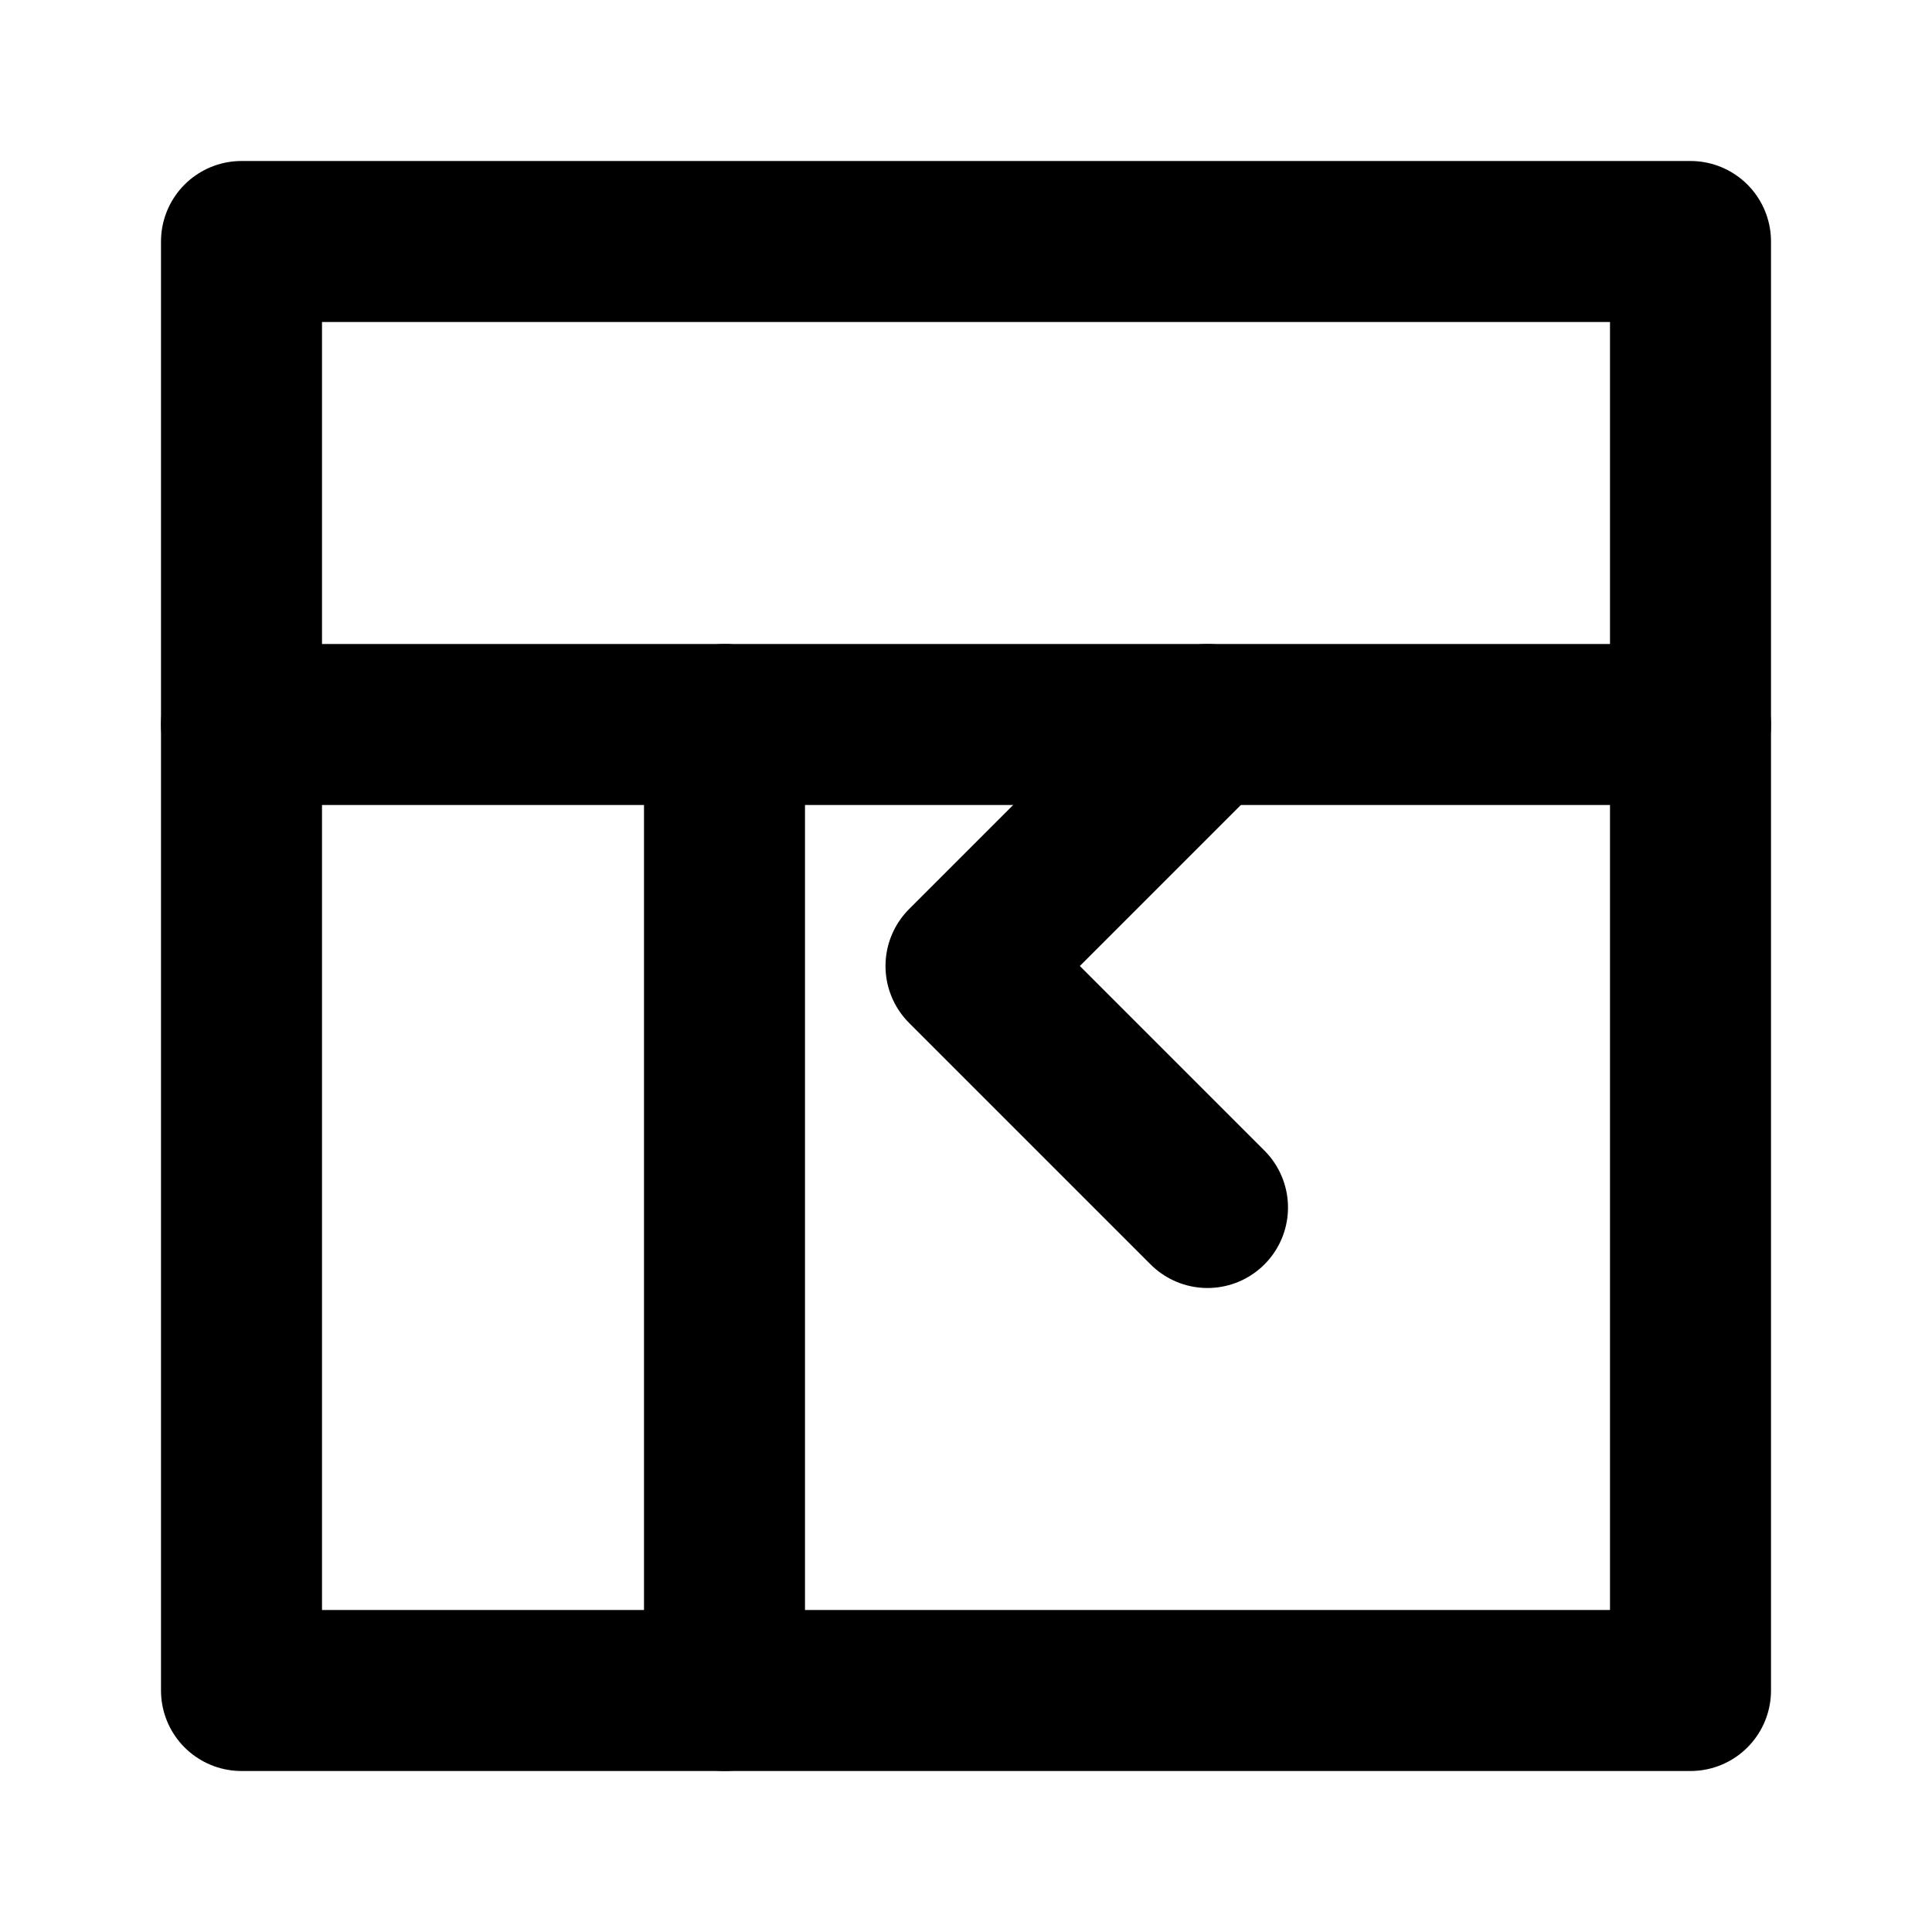
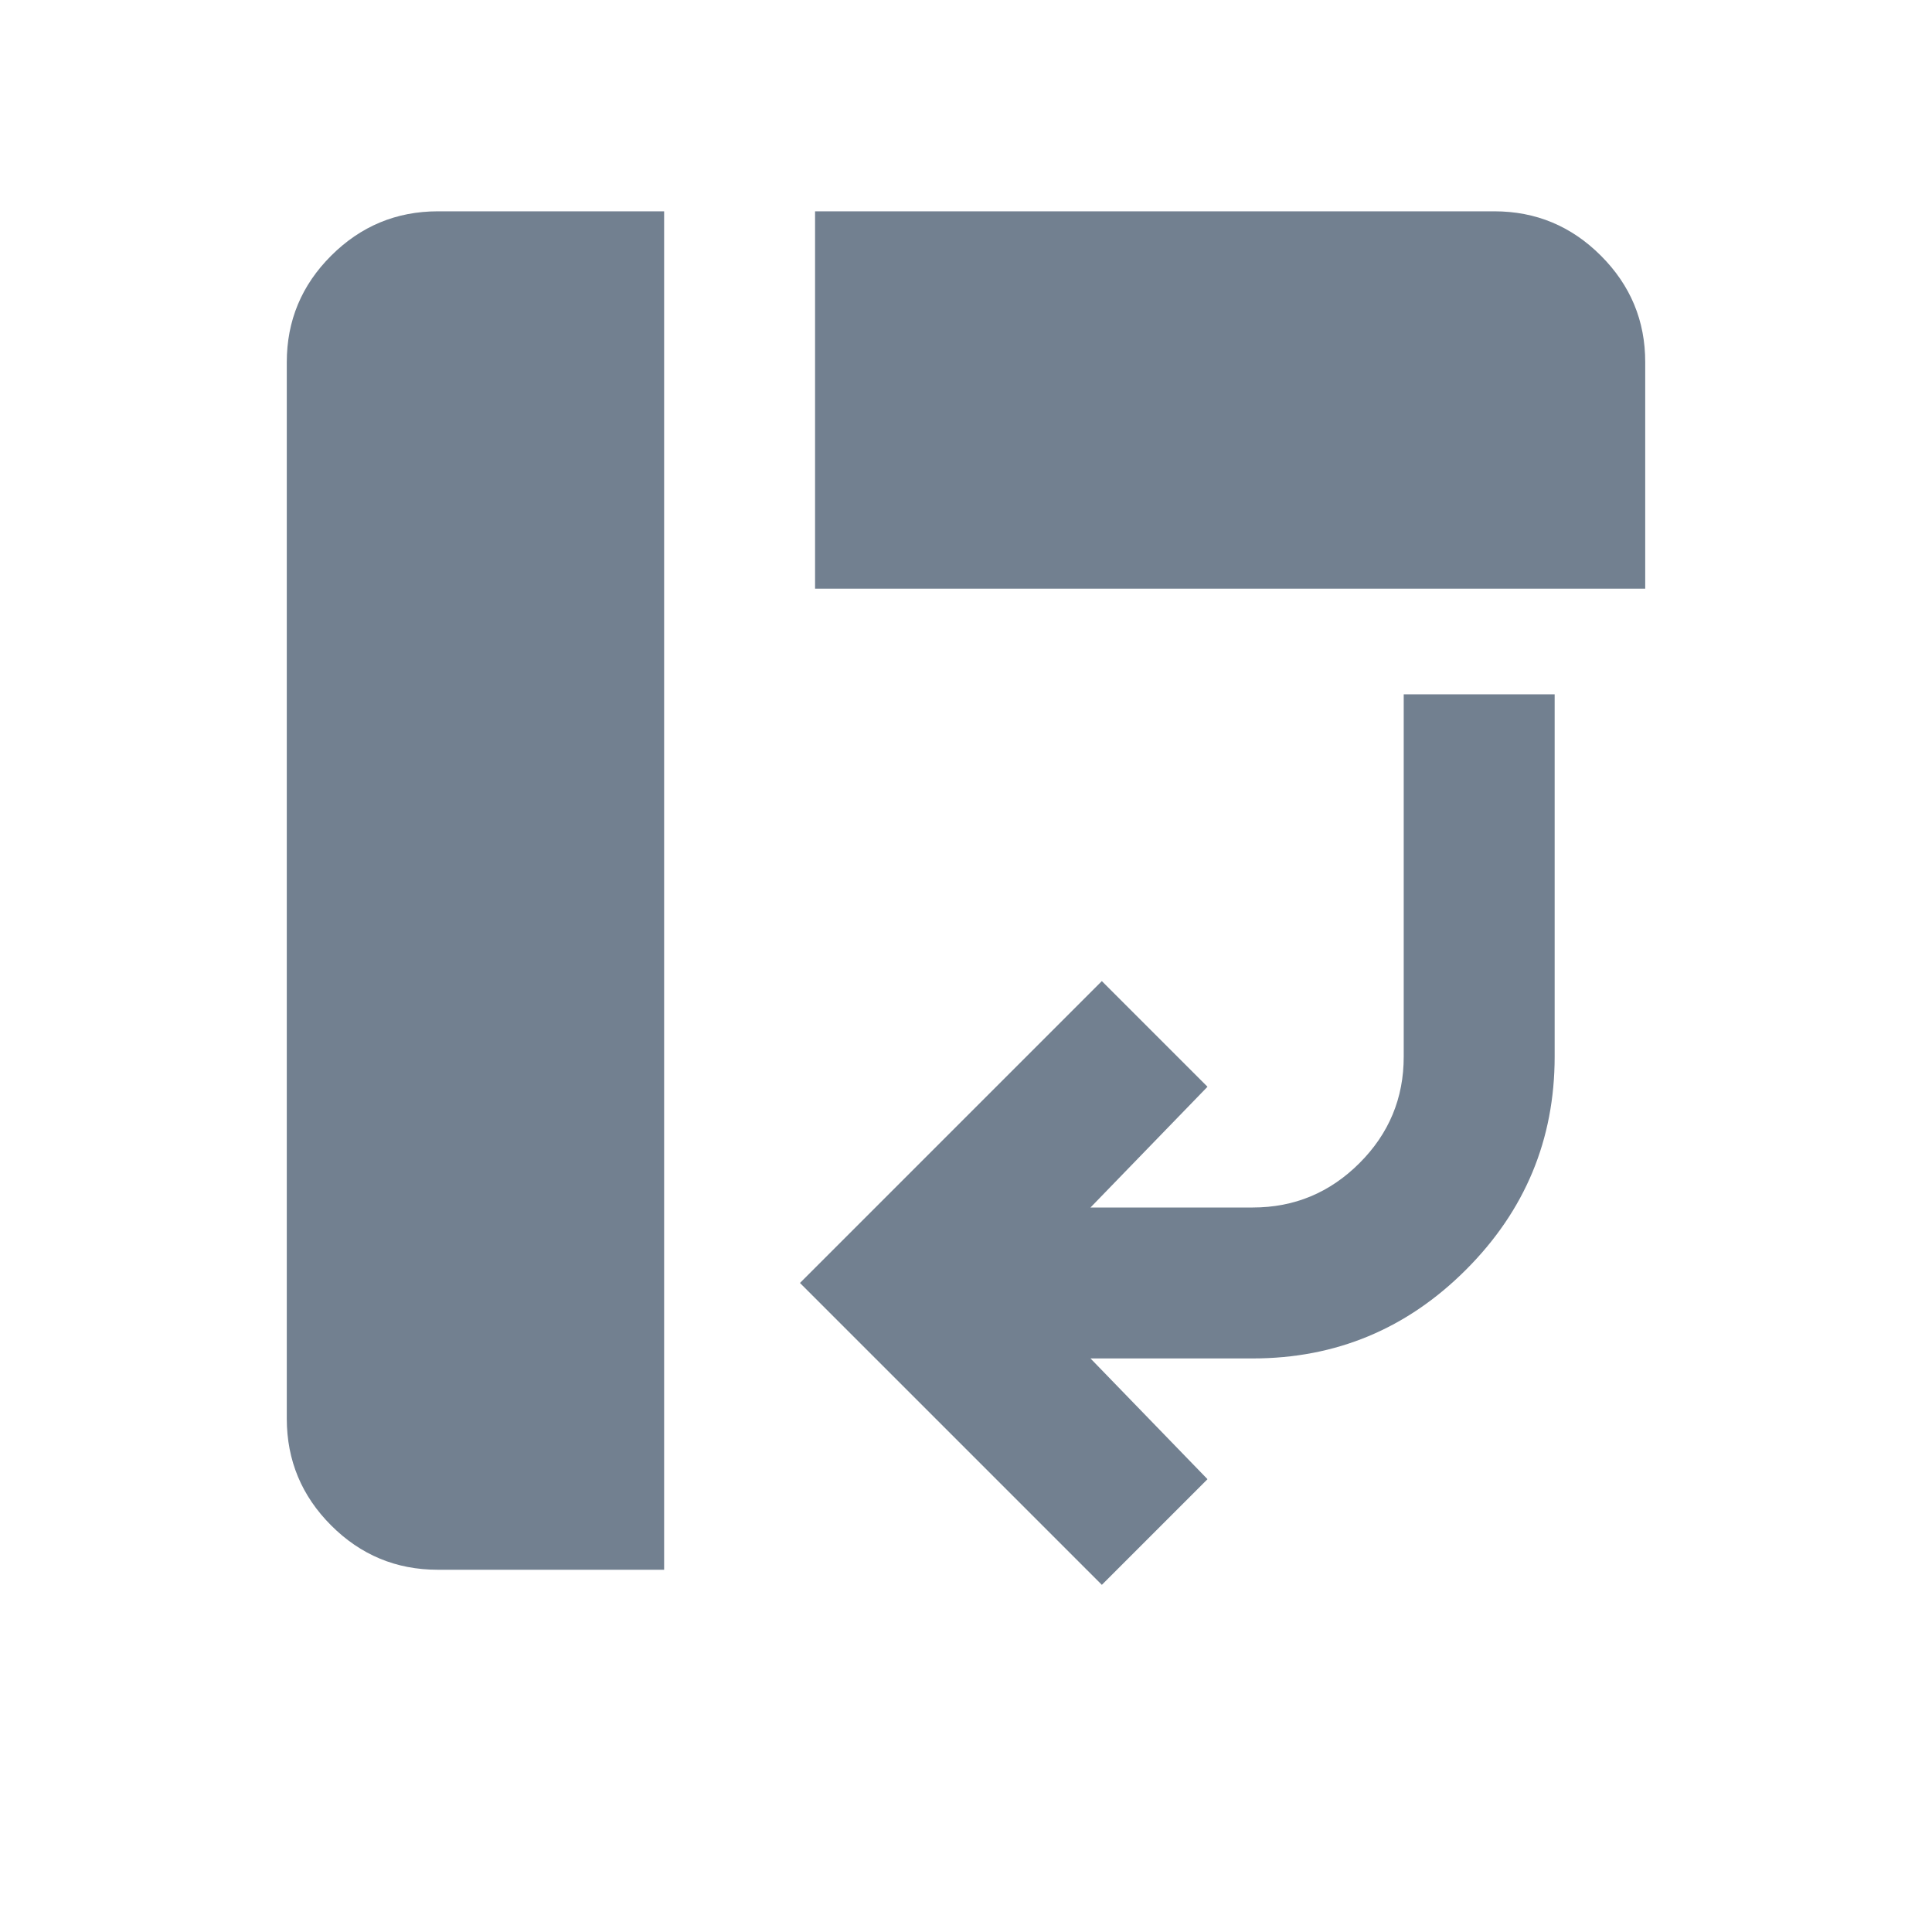
- <svg xmlns="http://www.w3.org/2000/svg" width="24" height="24" viewBox="0 0 24 24" fill="none" stroke="currentColor" stroke-width="2" stroke-linecap="round" stroke-linejoin="round">
-   <path d="M21 3H3v18h18V3z" />
-   <path d="M3 9h18" />
-   <path d="M9 21V9" />
-   <path d="m15 9-3 3 3 3" />
+ <svg xmlns="http://www.w3.org/2000/svg" width="32" height="32" viewBox="0 0 32 32" fill="none">
+   <path d="M13.5 9.75L13.5 3.5L24.75 3.5C25.438 3.5 26.026 3.745 26.516 4.235C27.006 4.725 27.251 5.313 27.25 6L27.25 9.75L13.5 9.75ZM7.25 26C6.562 26 5.974 25.755 5.485 25.266C4.996 24.777 4.751 24.188 4.75 23.5L4.75 9.75L11 9.75L11 26L7.25 26ZM4.75 9.75L4.75 6C4.75 5.312 4.995 4.724 5.485 4.235C5.975 3.746 6.563 3.501 7.25 3.5L11 3.5L11 9.75L4.75 9.75ZM18.25 26.25L13.25 21.25L18.25 16.25L20 18L18.062 20L20.75 20C21.438 20 22.026 19.755 22.516 19.266C23.006 18.777 23.251 18.188 23.25 17.5L23.25 11.5L25.75 11.5L25.75 17.5C25.75 18.875 25.26 20.052 24.281 21.031C23.302 22.01 22.125 22.5 20.75 22.5L18.062 22.5L20 24.5L18.25 26.25Z" fill="#728090" />
</svg>
